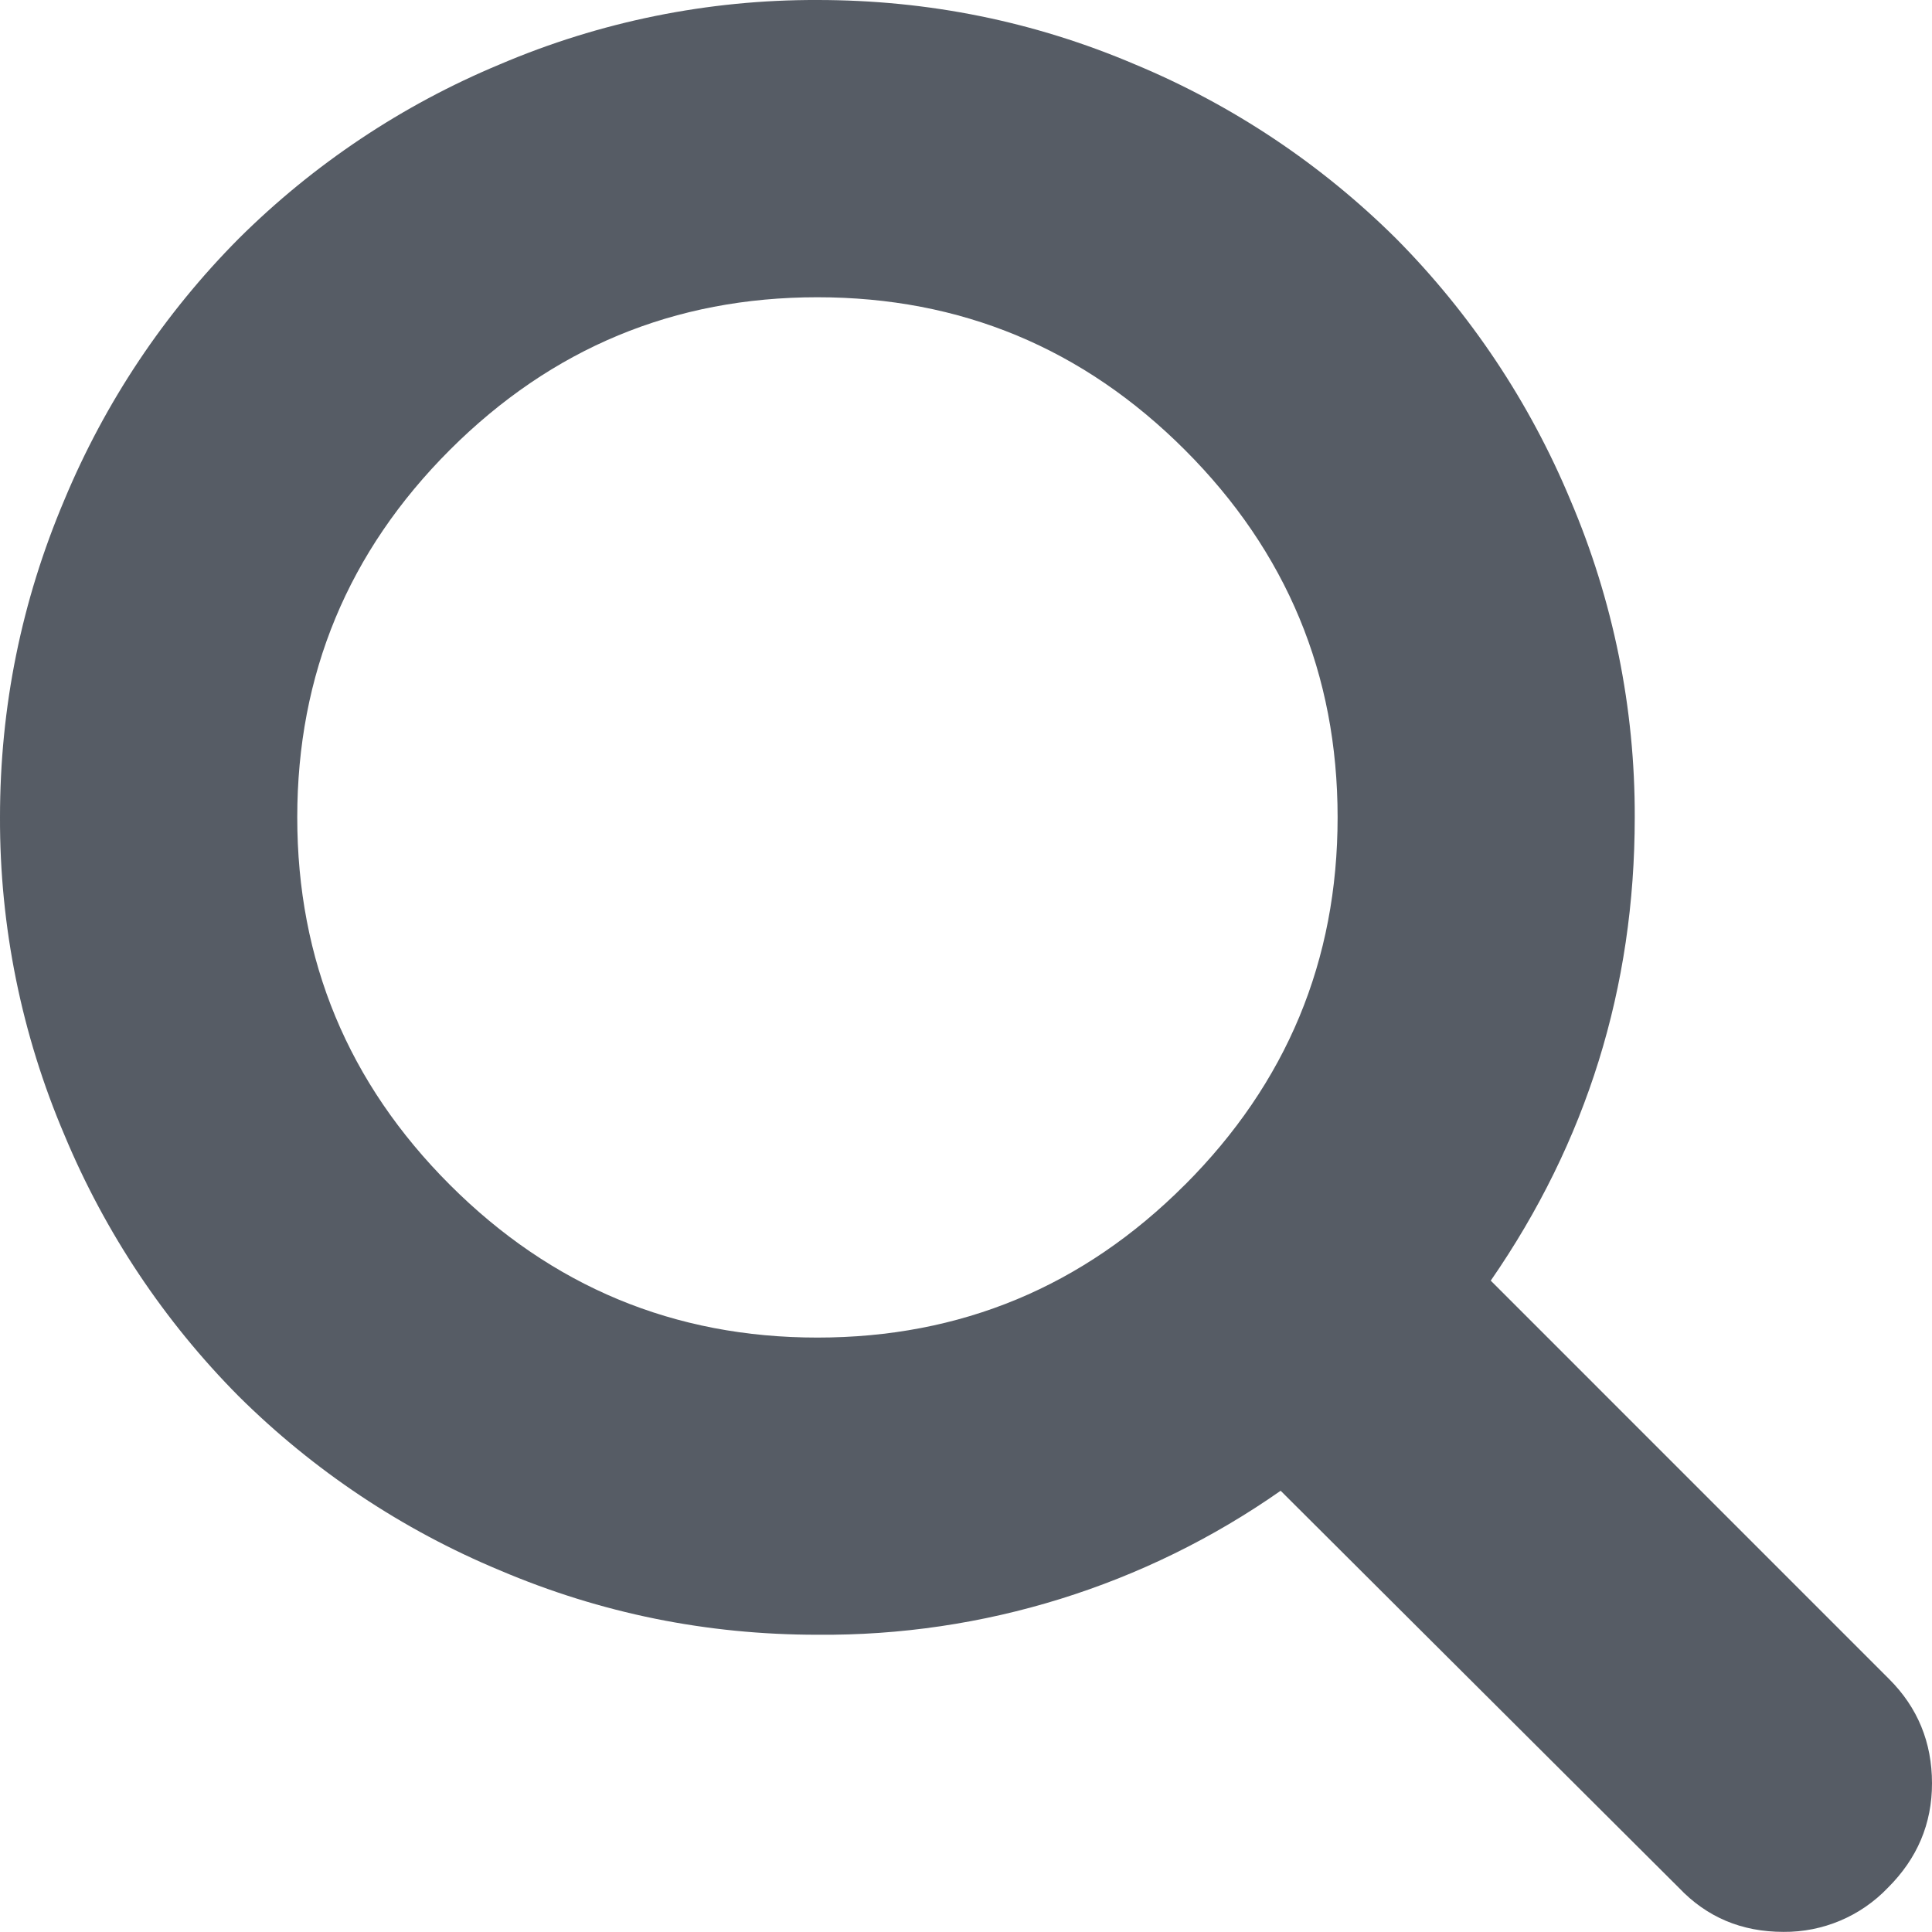
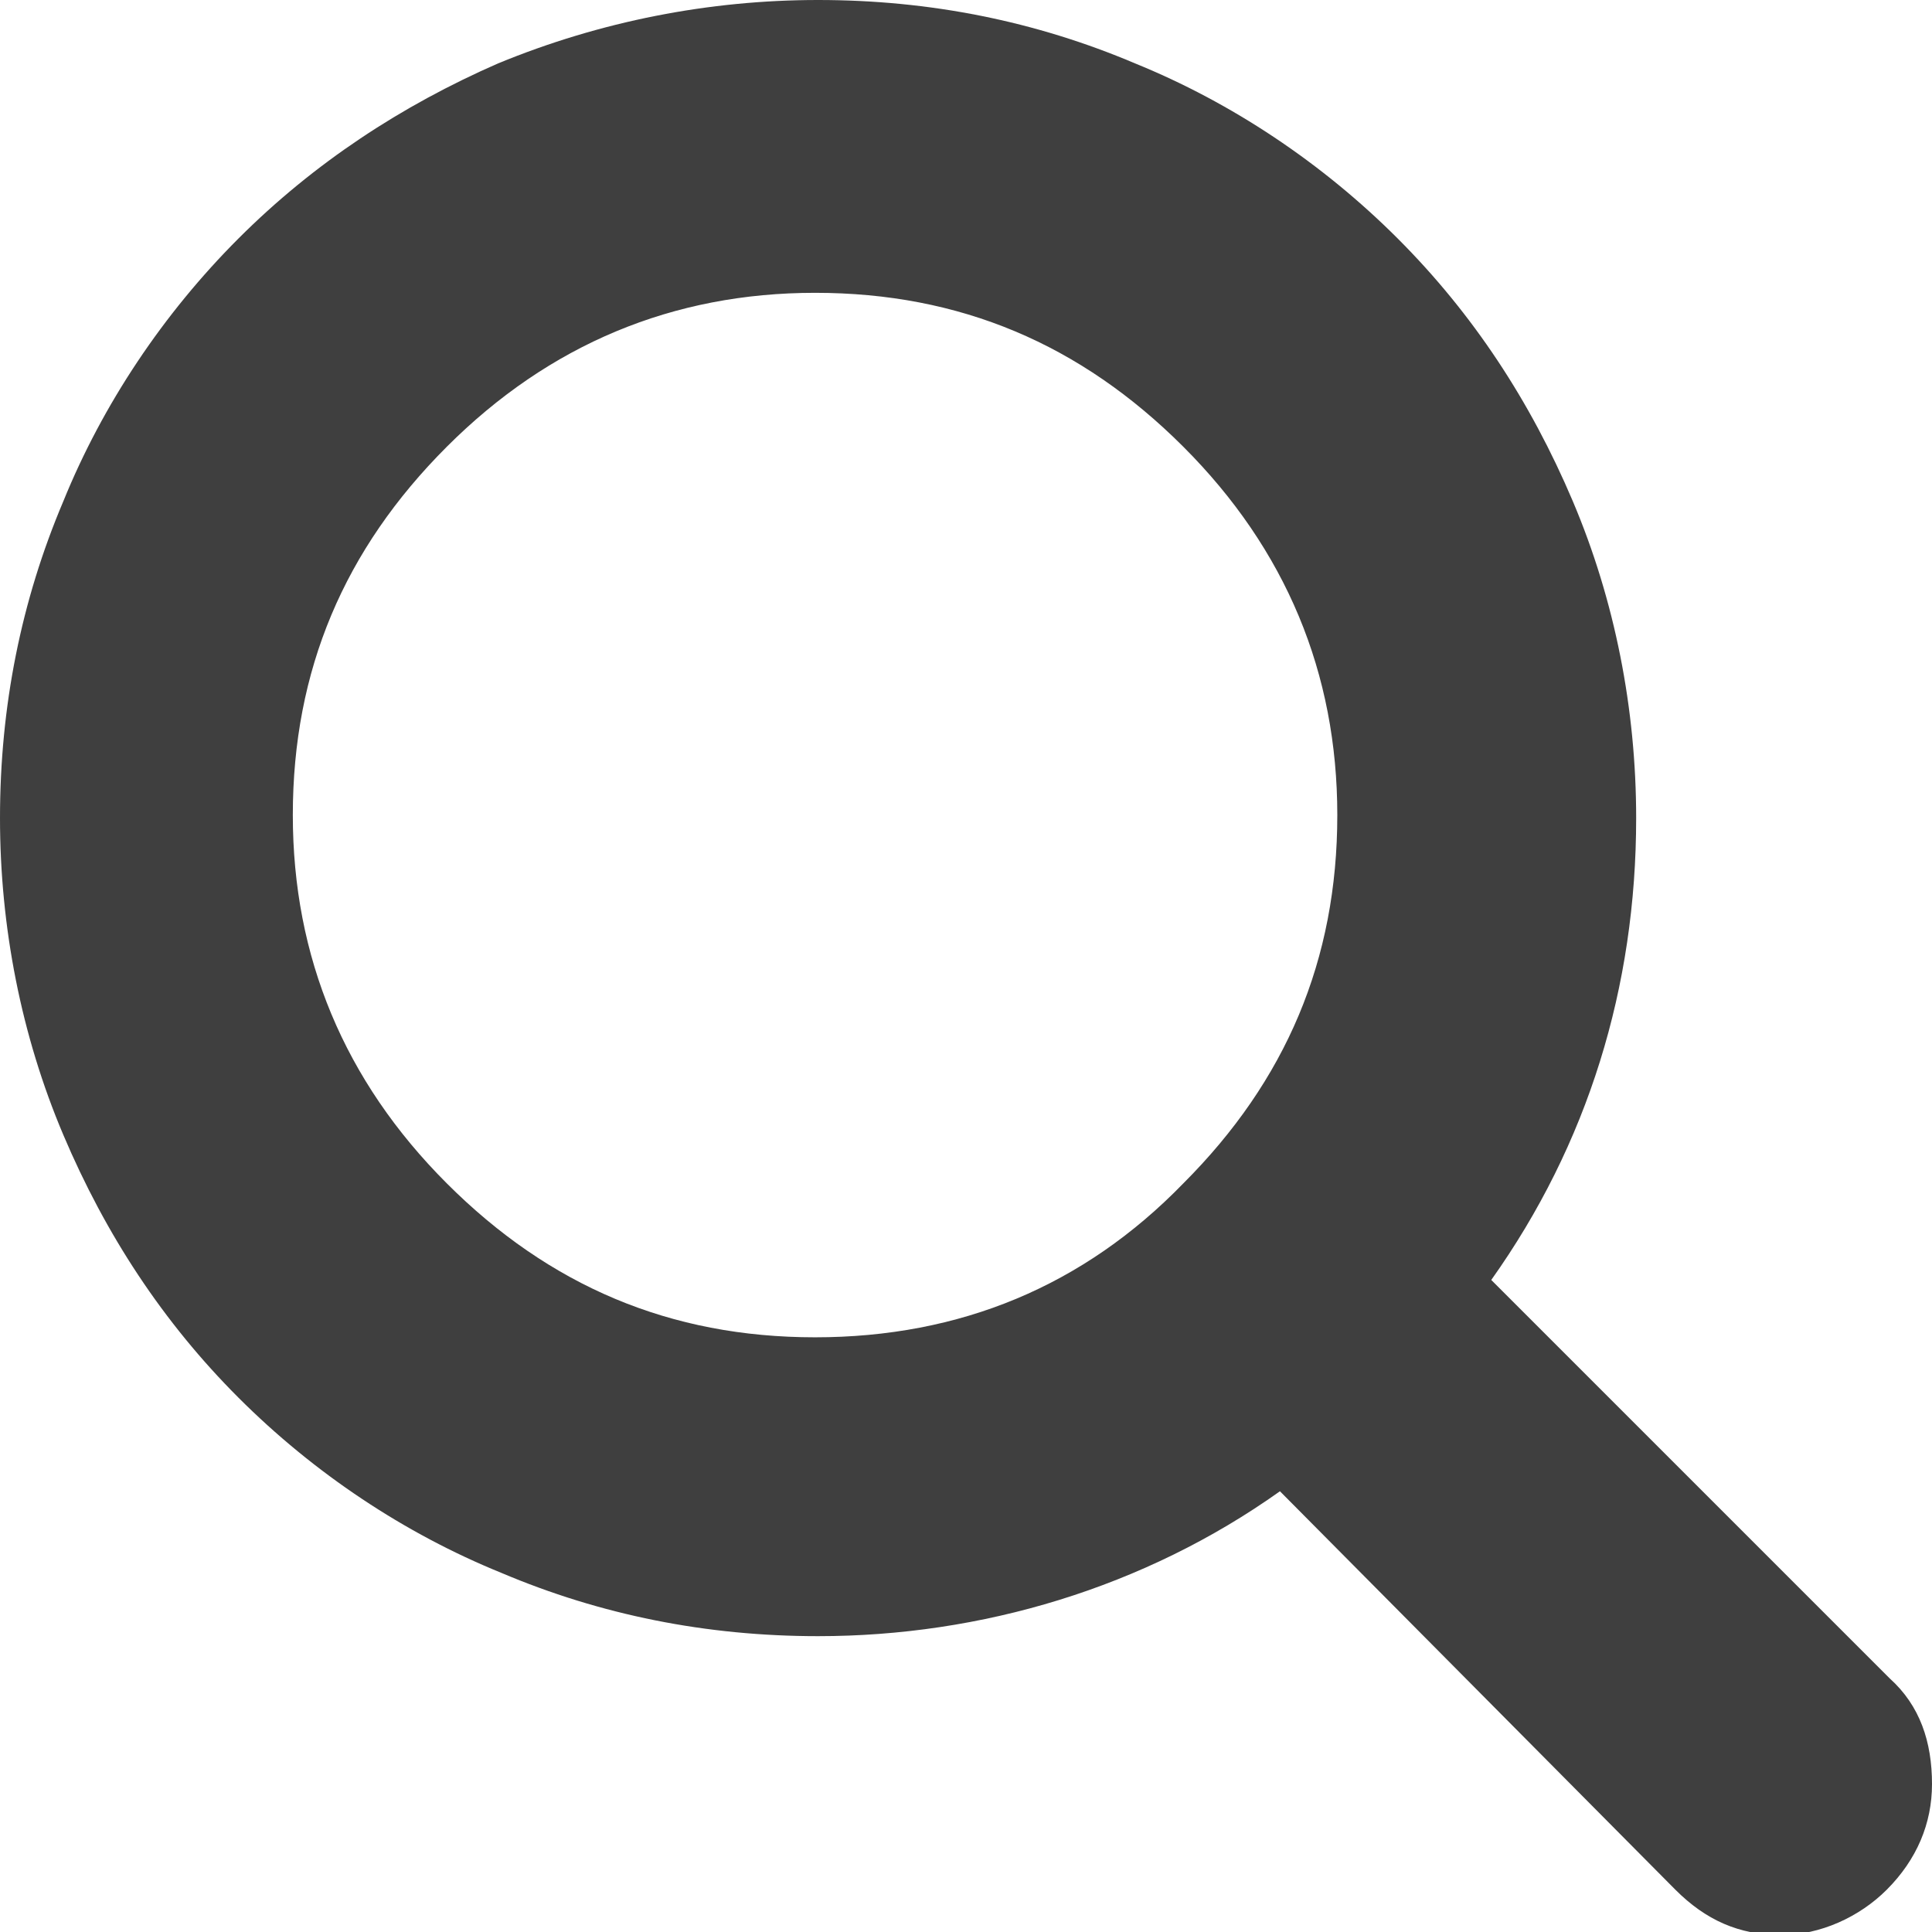
- <svg xmlns="http://www.w3.org/2000/svg" width="64" height="64" viewBox="0 0 64 64">
-   <path fill="#565C65" fill-rule="evenodd" d="M39.25 39.25c3.37-3.372 5.06-7.425 5.06-12.174 0-4.74-1.686-8.798-5.06-12.173-3.372-3.37-7.425-5.056-12.174-5.056-4.74 0-8.798 1.686-12.173 5.056-3.37 3.371-5.056 7.433-5.056 12.173 0 4.745 1.686 8.802 5.056 12.173 3.371 3.37 7.433 5.06 12.173 5.06 4.745 0 8.802-1.685 12.173-5.06zm23.325 16.366c.951.947 1.425 2.103 1.425 3.46 0 1.336-.486 2.488-1.463 3.46a4.724 4.724 0 0 1-3.456 1.46c-1.391 0-2.54-.487-3.465-1.46L42.423 49.383a26.334 26.334 0 0 1-15.347 4.77c-3.665 0-7.168-.708-10.517-2.133a27.017 27.017 0 0 1-8.653-5.768 27.046 27.046 0 0 1-5.773-8.657A26.6 26.6 0 0 1 0 27.076c0-3.665.713-7.168 2.133-10.517a27.025 27.025 0 0 1 5.773-8.653 26.961 26.961 0 0 1 8.649-5.773A26.563 26.563 0 0 1 27.076 0c3.67 0 7.177.708 10.522 2.133a27.008 27.008 0 0 1 8.653 5.773 27.093 27.093 0 0 1 5.768 8.653 26.578 26.578 0 0 1 2.134 10.517c0 5.64-1.592 10.752-4.77 15.347l13.192 13.193z" />
+ <svg xmlns="http://www.w3.org/2000/svg" version="1.1" id="Layer_1" x="0px" y="0px" viewBox="0 0 64 64" style="enable-background:new 0 0 64 64;" xml:space="preserve">
+   <style type="text/css">
+ 	.st0{fill-rule:evenodd;clip-rule:evenodd;fill:#3F3F3F;}
+ </style>
+   <path class="st0" d="M39.2,39.2c3.4-3.4,5.1-7.4,5.1-12.2c0-4.7-1.7-8.8-5.1-12.2c-3.4-3.4-7.4-5.1-12.2-5.1  c-4.7,0-8.8,1.7-12.2,5.1c-3.4,3.4-5.1,7.4-5.1,12.2c0,4.7,1.7,8.8,5.1,12.2c3.4,3.4,7.4,5.1,12.2,5.1  C31.8,44.3,35.9,42.6,39.2,39.2L39.2,39.2z M62.6,55.6c1,0.9,1.4,2.1,1.4,3.5c0,1.3-0.5,2.5-1.5,3.5c-0.9,0.9-2.2,1.5-3.5,1.5  c-1.4,0-2.5-0.5-3.5-1.5L42.4,49.4c-4.5,3.2-9.9,4.8-15.3,4.8c-3.7,0-7.2-0.7-10.5-2.1c-3.2-1.3-6.2-3.3-8.7-5.8  c-2.5-2.5-4.4-5.4-5.8-8.7C0.7,34.3,0,30.7,0,27.1c0-3.7,0.7-7.2,2.1-10.5c1.3-3.2,3.3-6.2,5.8-8.7c2.5-2.5,5.4-4.4,8.6-5.8  C19.9,0.7,23.5,0,27.1,0c3.7,0,7.2,0.7,10.5,2.1c3.2,1.3,6.2,3.3,8.7,5.8c2.5,2.5,4.4,5.4,5.8,8.7c1.4,3.3,2.1,6.9,2.1,10.5  c0,5.6-1.6,10.8-4.8,15.3C49.4,42.4,62.6,55.6,62.6,55.6z" />
</svg>
